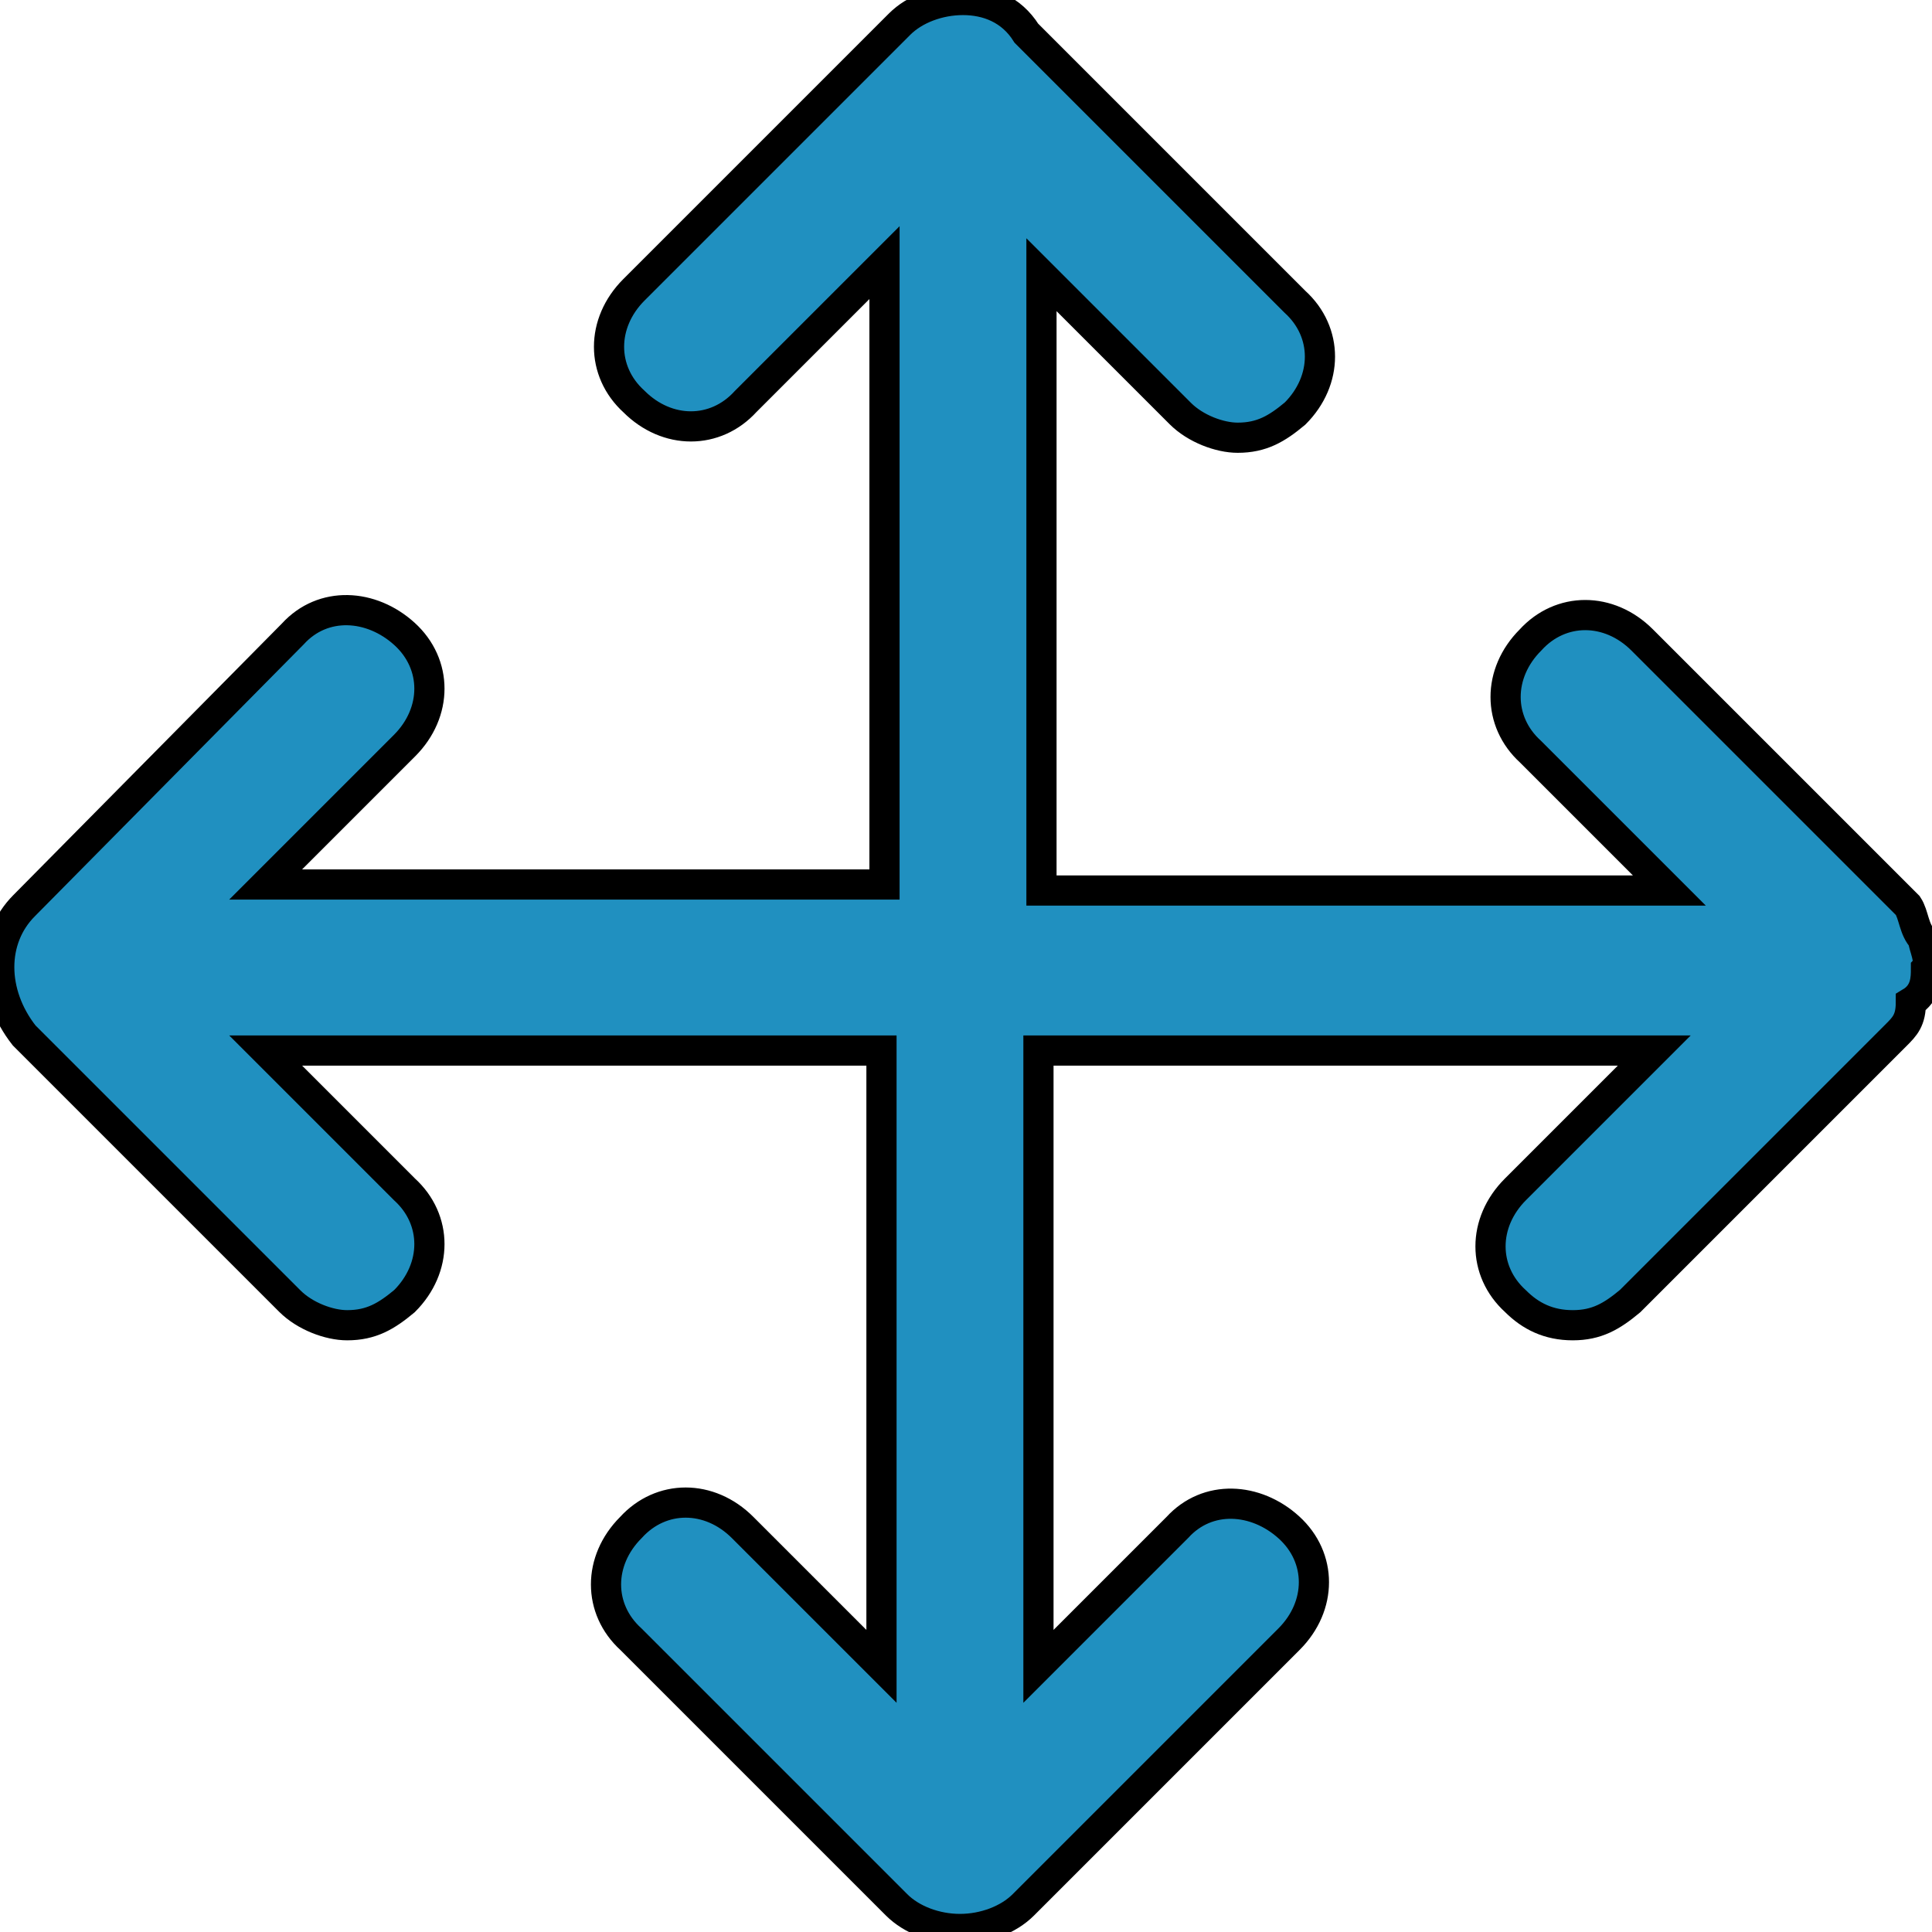
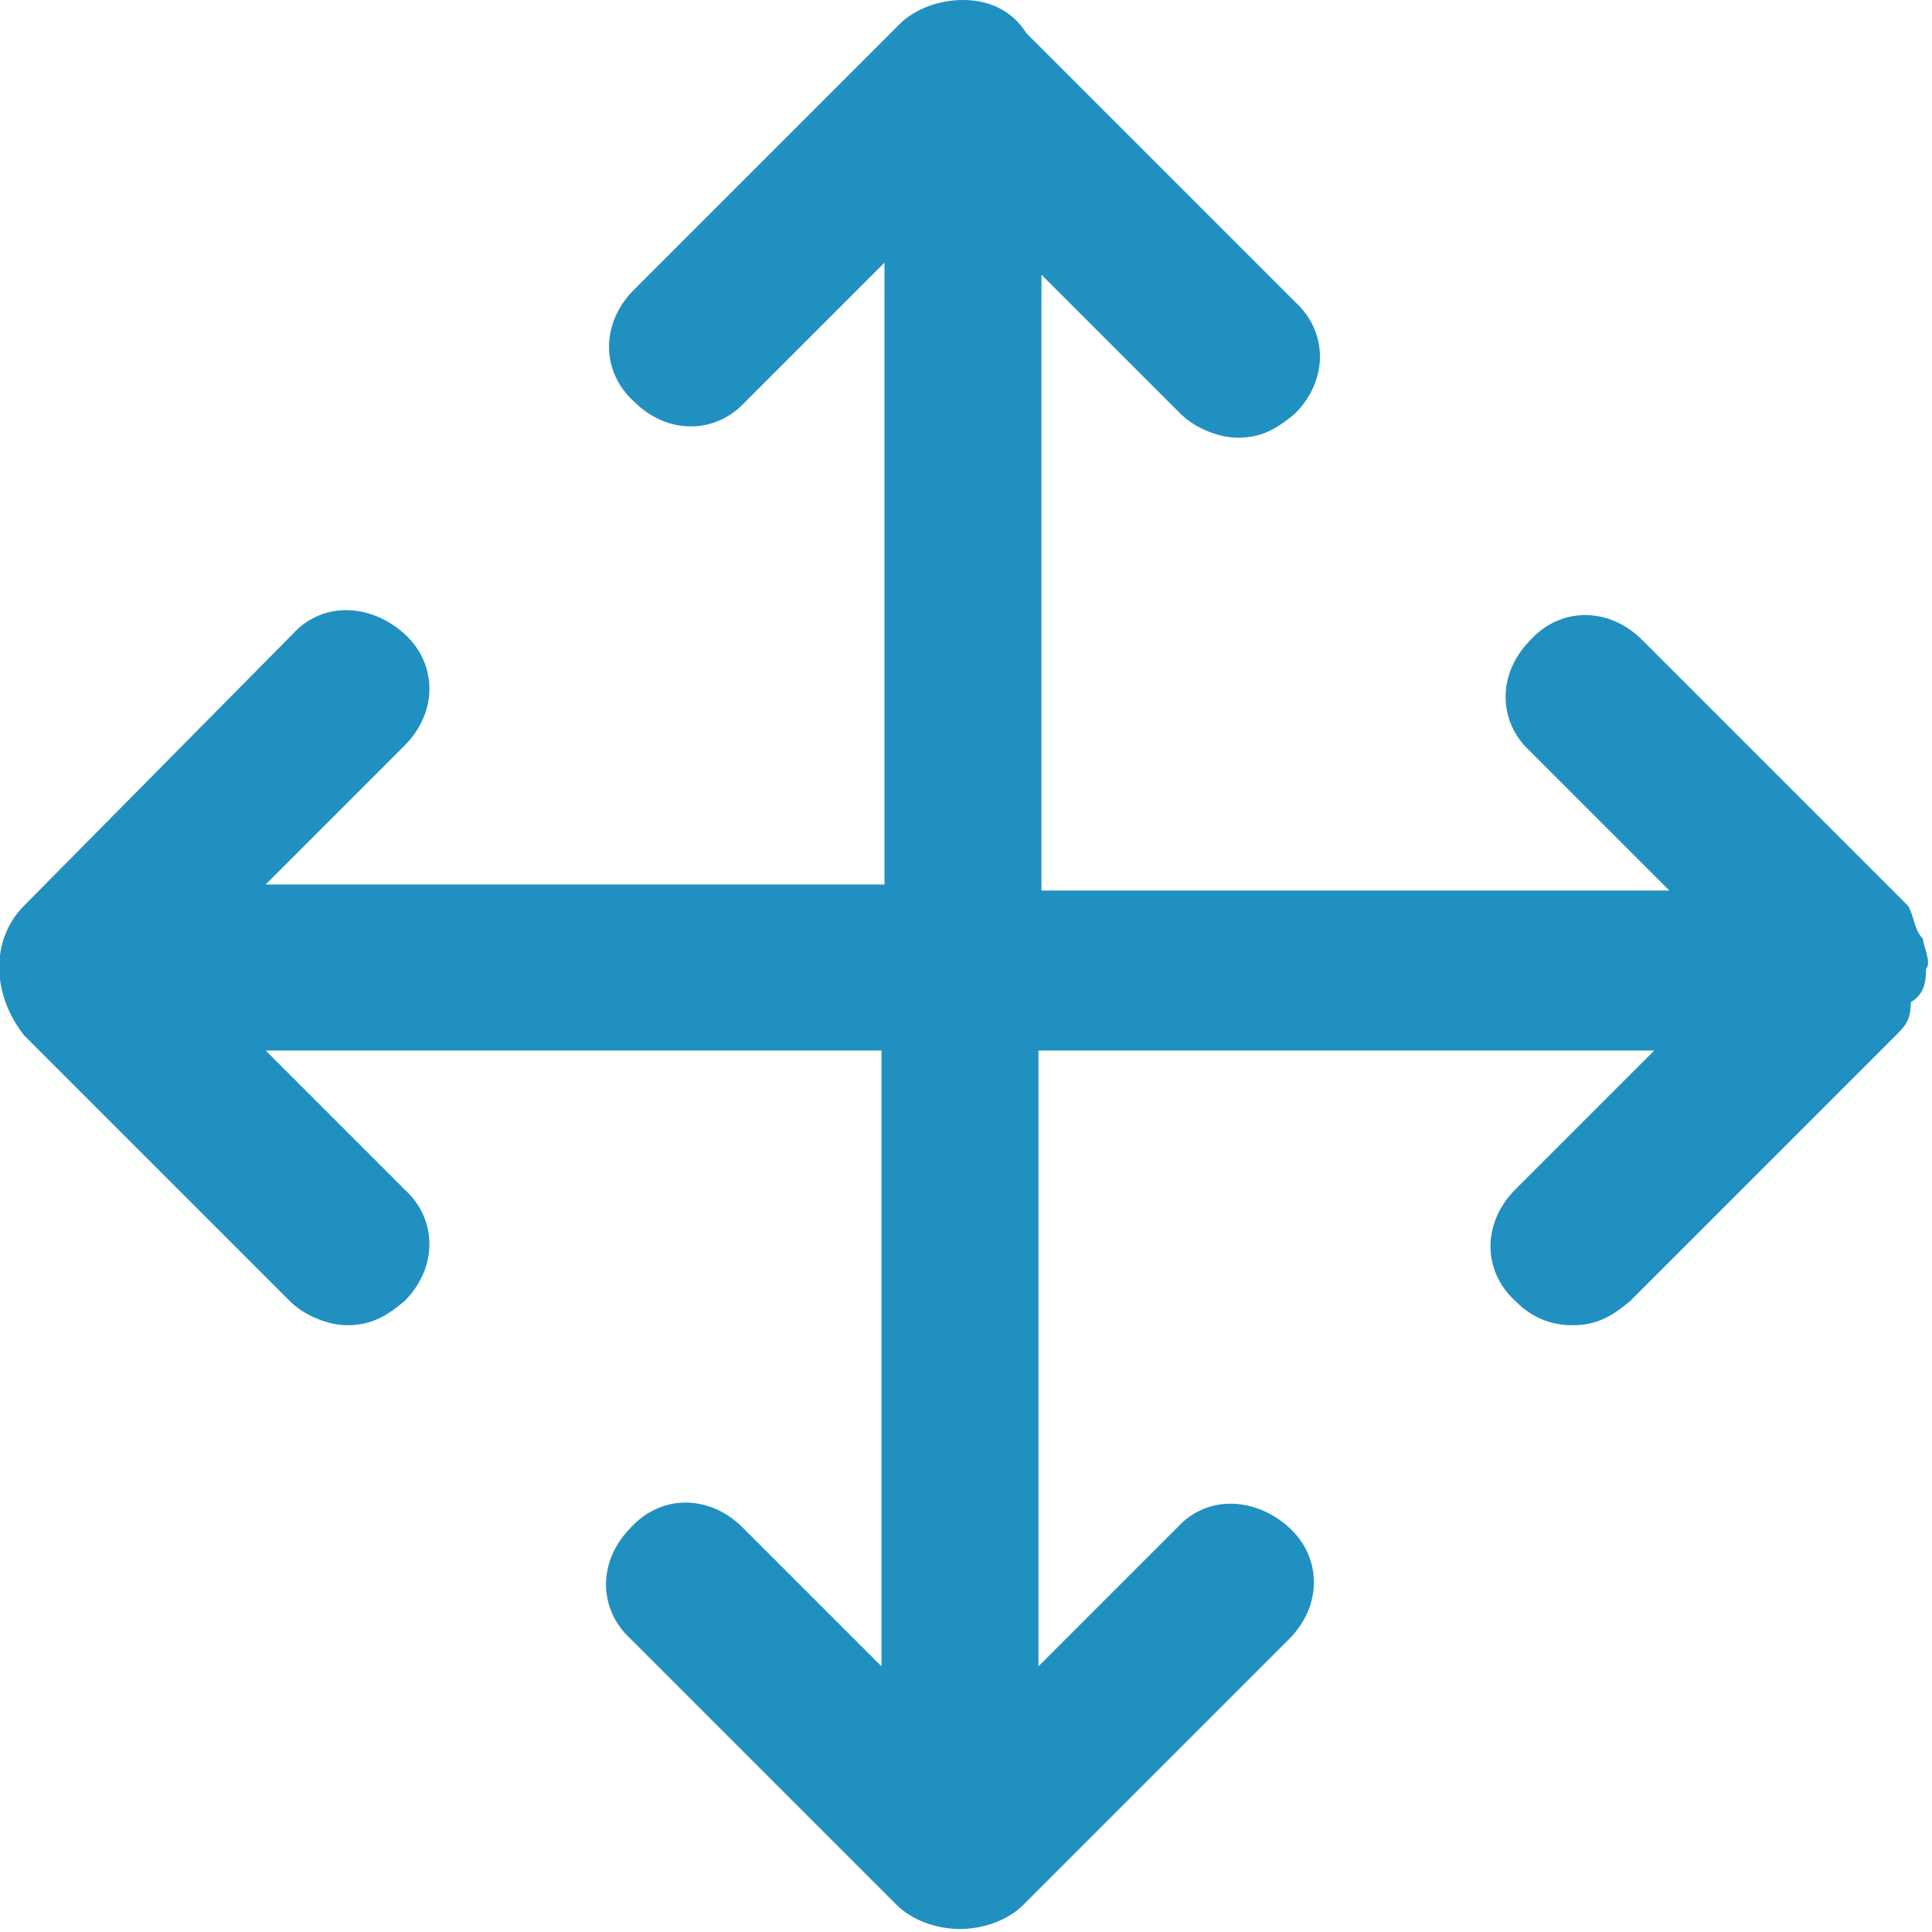
<svg xmlns="http://www.w3.org/2000/svg" version="1.1" id="Layer_1" x="0px" y="0px" viewBox="0 0 64 64" style="enable-background:new 0 0 64 64;" xml:space="preserve">
-   <path fill="#2090C0" stroke="#000000" d="M63.7,31.1c-0.3-0.3-0.3-0.8-0.5-1.1l-8.8-8.8c-1.1-1.1-2.7-1.1-3.7,0c-1.1,1.1-1.1,2.7,0,3.7l4.6,4.6H34.5V9.1l4.6,4.6  c0.5,0.5,1.3,0.8,1.9,0.8c0.8,0,1.3-0.3,1.9-0.8c1.1-1.1,1.1-2.7,0-3.7L34,1.1C33.5,0.3,32.7,0,31.9,0c-0.8,0-1.6,0.3-2.1,0.8  l-8.8,8.8c-1.1,1.1-1.1,2.7,0,3.7c1.1,1.1,2.7,1.1,3.7,0l4.6-4.6v20.6H8.8l4.6-4.6c1.1-1.1,1.1-2.7,0-3.7s-2.7-1.1-3.7,0L0.8,30  c-1.1,1.1-1.1,2.9,0,4.3l8.8,8.8c0.5,0.5,1.3,0.8,1.9,0.8c0.8,0,1.3-0.3,1.9-0.8c1.1-1.1,1.1-2.7,0-3.7l-4.6-4.6h20.4v20.4l-4.6-4.6  c-1.1-1.1-2.7-1.1-3.7,0c-1.1,1.1-1.1,2.7,0,3.7l8.8,8.8c0.5,0.5,1.3,0.8,2.1,0.8l0,0c0.8,0,1.6-0.3,2.1-0.8l8.8-8.8  c1.1-1.1,1.1-2.7,0-3.7s-2.7-1.1-3.7,0l-4.6,4.6V34.8h20.4l-4.6,4.6c-1.1,1.1-1.1,2.7,0,3.7c0.5,0.5,1.1,0.8,1.9,0.8  c0.8,0,1.3-0.3,1.9-0.8l8.8-8.8c0.3-0.3,0.5-0.5,0.5-1.1c0.5-0.3,0.5-0.8,0.5-1.1C64,31.9,63.7,31.3,63.7,31.1z" />
+   <path fill="#2090C0" stroke="#000000" stroke-width="0" d="M63.7,31.1c-0.3-0.3-0.3-0.8-0.5-1.1l-8.8-8.8c-1.1-1.1-2.7-1.1-3.7,0c-1.1,1.1-1.1,2.7,0,3.7l4.6,4.6H34.5V9.1l4.6,4.6  c0.5,0.5,1.3,0.8,1.9,0.8c0.8,0,1.3-0.3,1.9-0.8c1.1-1.1,1.1-2.7,0-3.7L34,1.1C33.5,0.3,32.7,0,31.9,0c-0.8,0-1.6,0.3-2.1,0.8  l-8.8,8.8c-1.1,1.1-1.1,2.7,0,3.7c1.1,1.1,2.7,1.1,3.7,0l4.6-4.6v20.6H8.8l4.6-4.6c1.1-1.1,1.1-2.7,0-3.7s-2.7-1.1-3.7,0L0.8,30  c-1.1,1.1-1.1,2.9,0,4.3l8.8,8.8c0.5,0.5,1.3,0.8,1.9,0.8c0.8,0,1.3-0.3,1.9-0.8c1.1-1.1,1.1-2.7,0-3.7l-4.6-4.6h20.4v20.4l-4.6-4.6  c-1.1-1.1-2.7-1.1-3.7,0c-1.1,1.1-1.1,2.7,0,3.7l8.8,8.8c0.5,0.5,1.3,0.8,2.1,0.8l0,0c0.8,0,1.6-0.3,2.1-0.8l8.8-8.8  c1.1-1.1,1.1-2.7,0-3.7s-2.7-1.1-3.7,0l-4.6,4.6V34.8h20.4l-4.6,4.6c-1.1,1.1-1.1,2.7,0,3.7c0.5,0.5,1.1,0.8,1.9,0.8  c0.8,0,1.3-0.3,1.9-0.8l8.8-8.8c0.3-0.3,0.5-0.5,0.5-1.1c0.5-0.3,0.5-0.8,0.5-1.1C64,31.9,63.7,31.3,63.7,31.1z" />
</svg>
